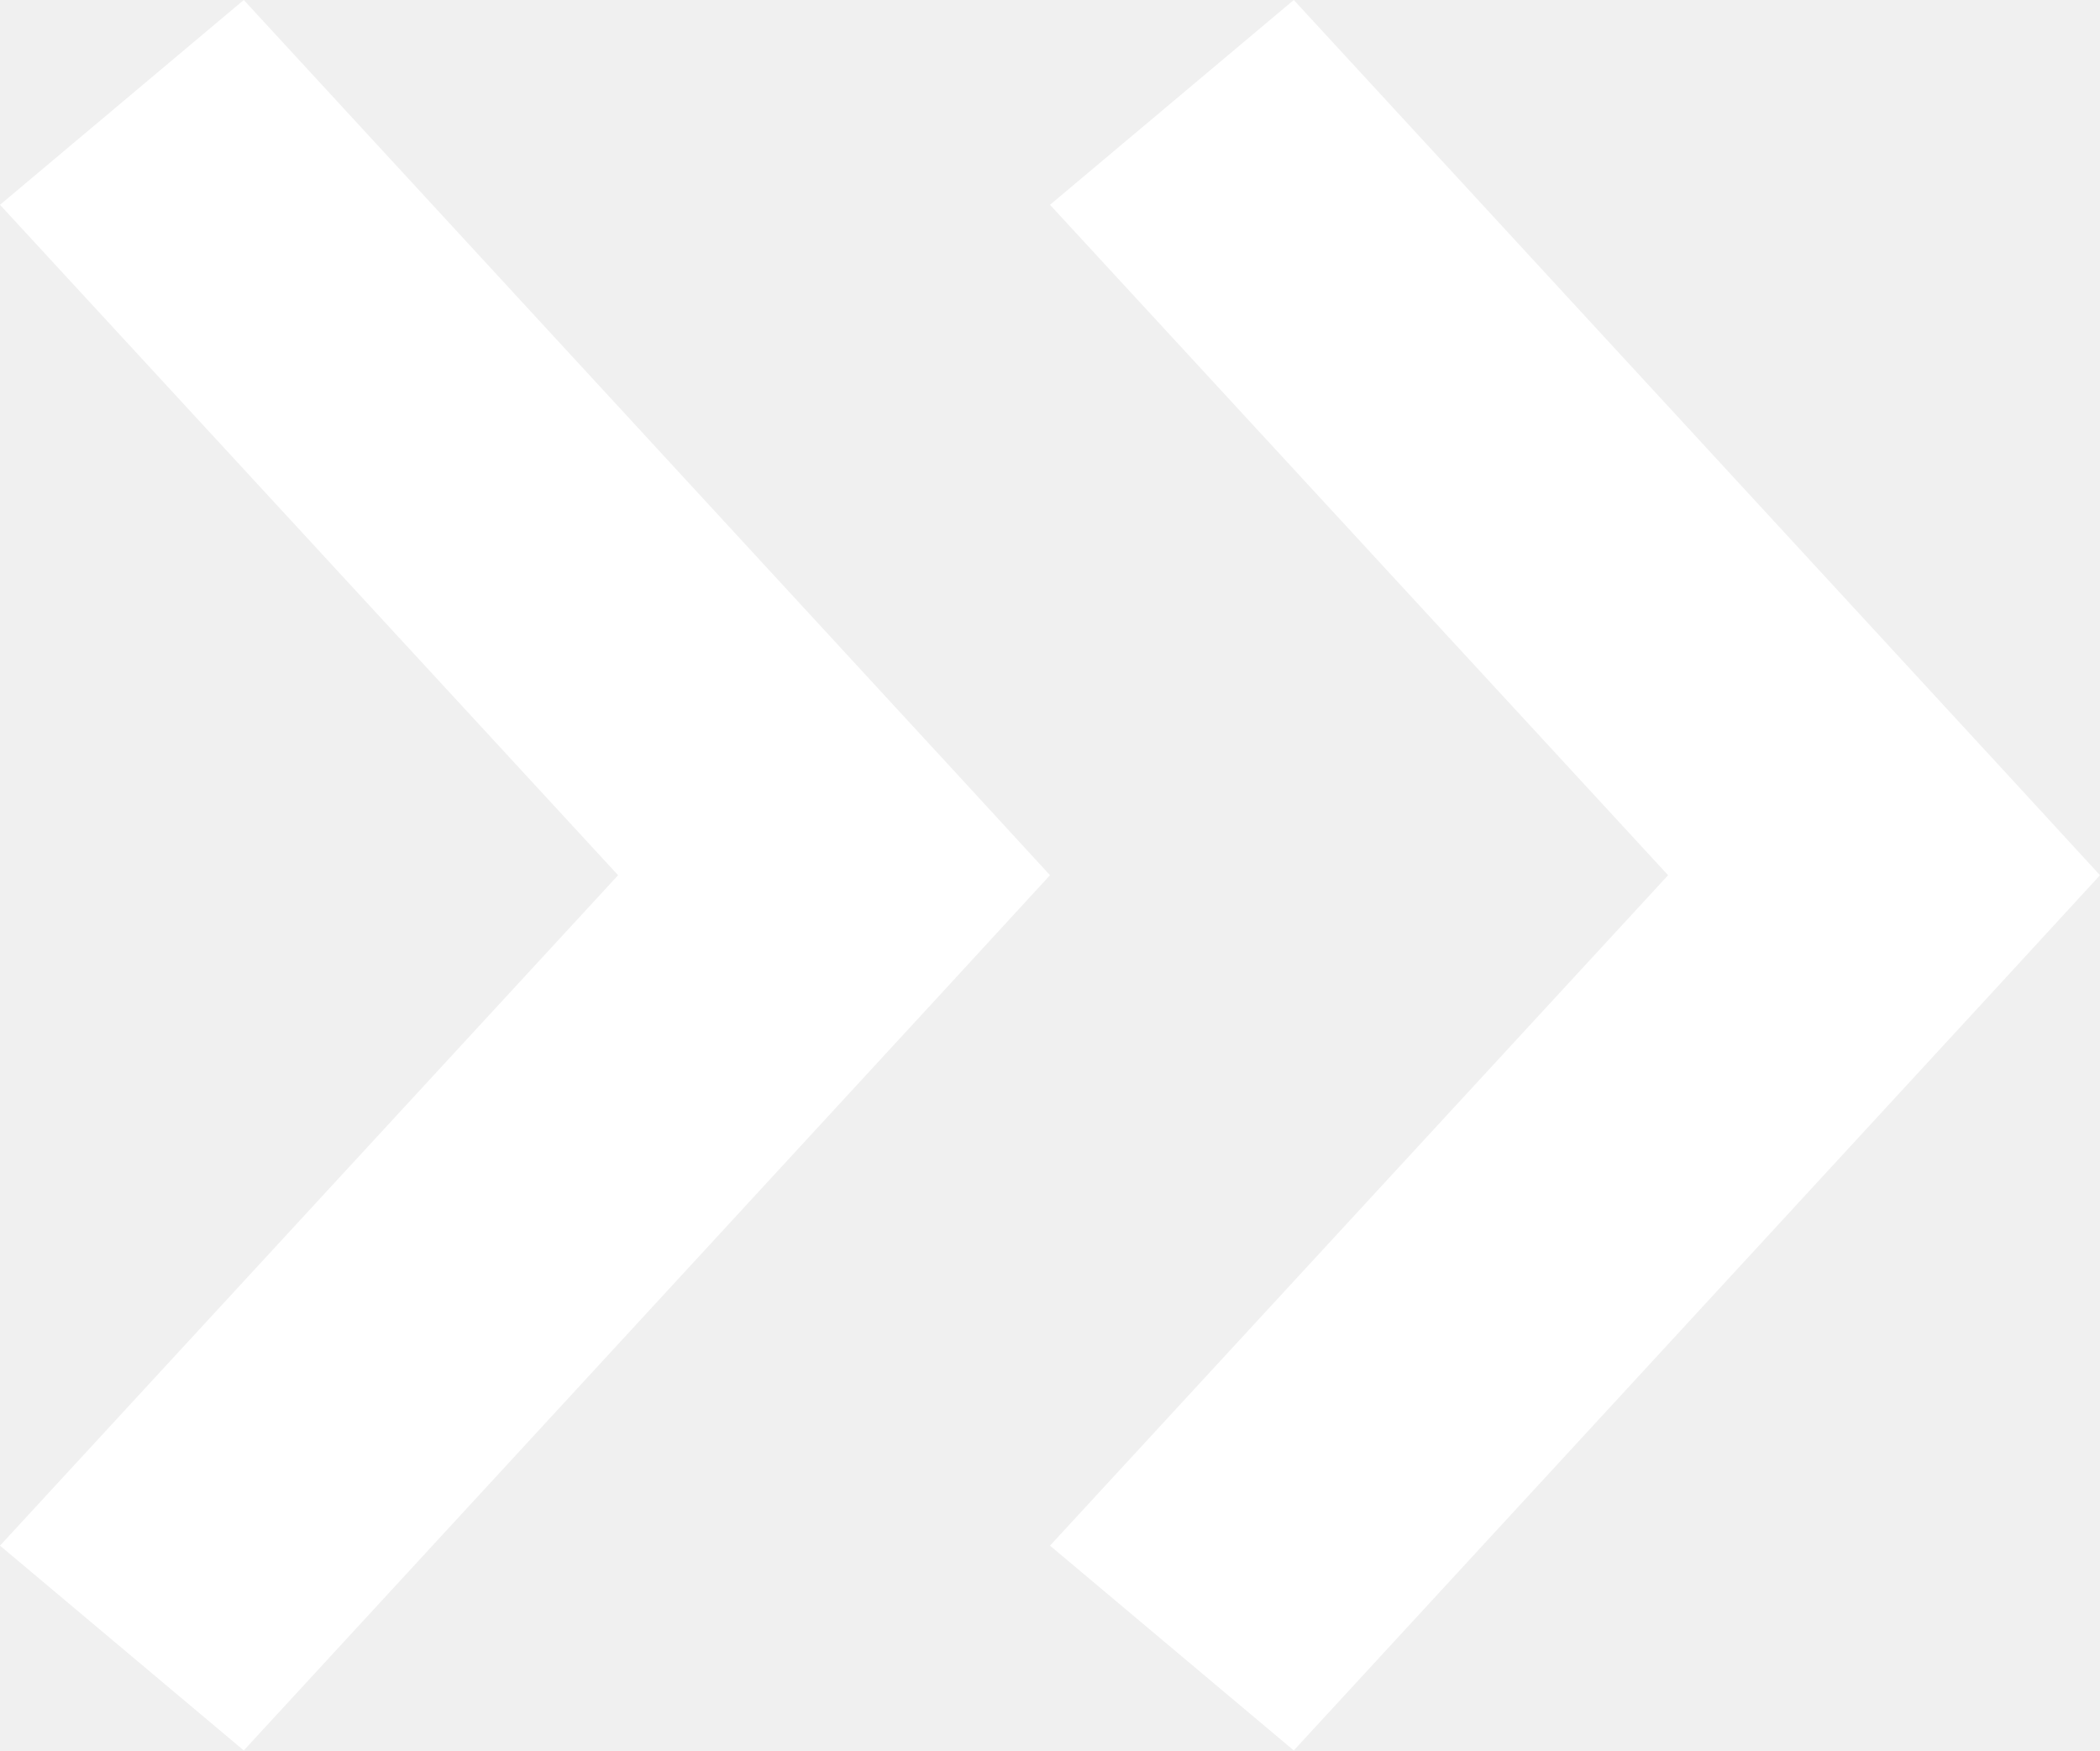
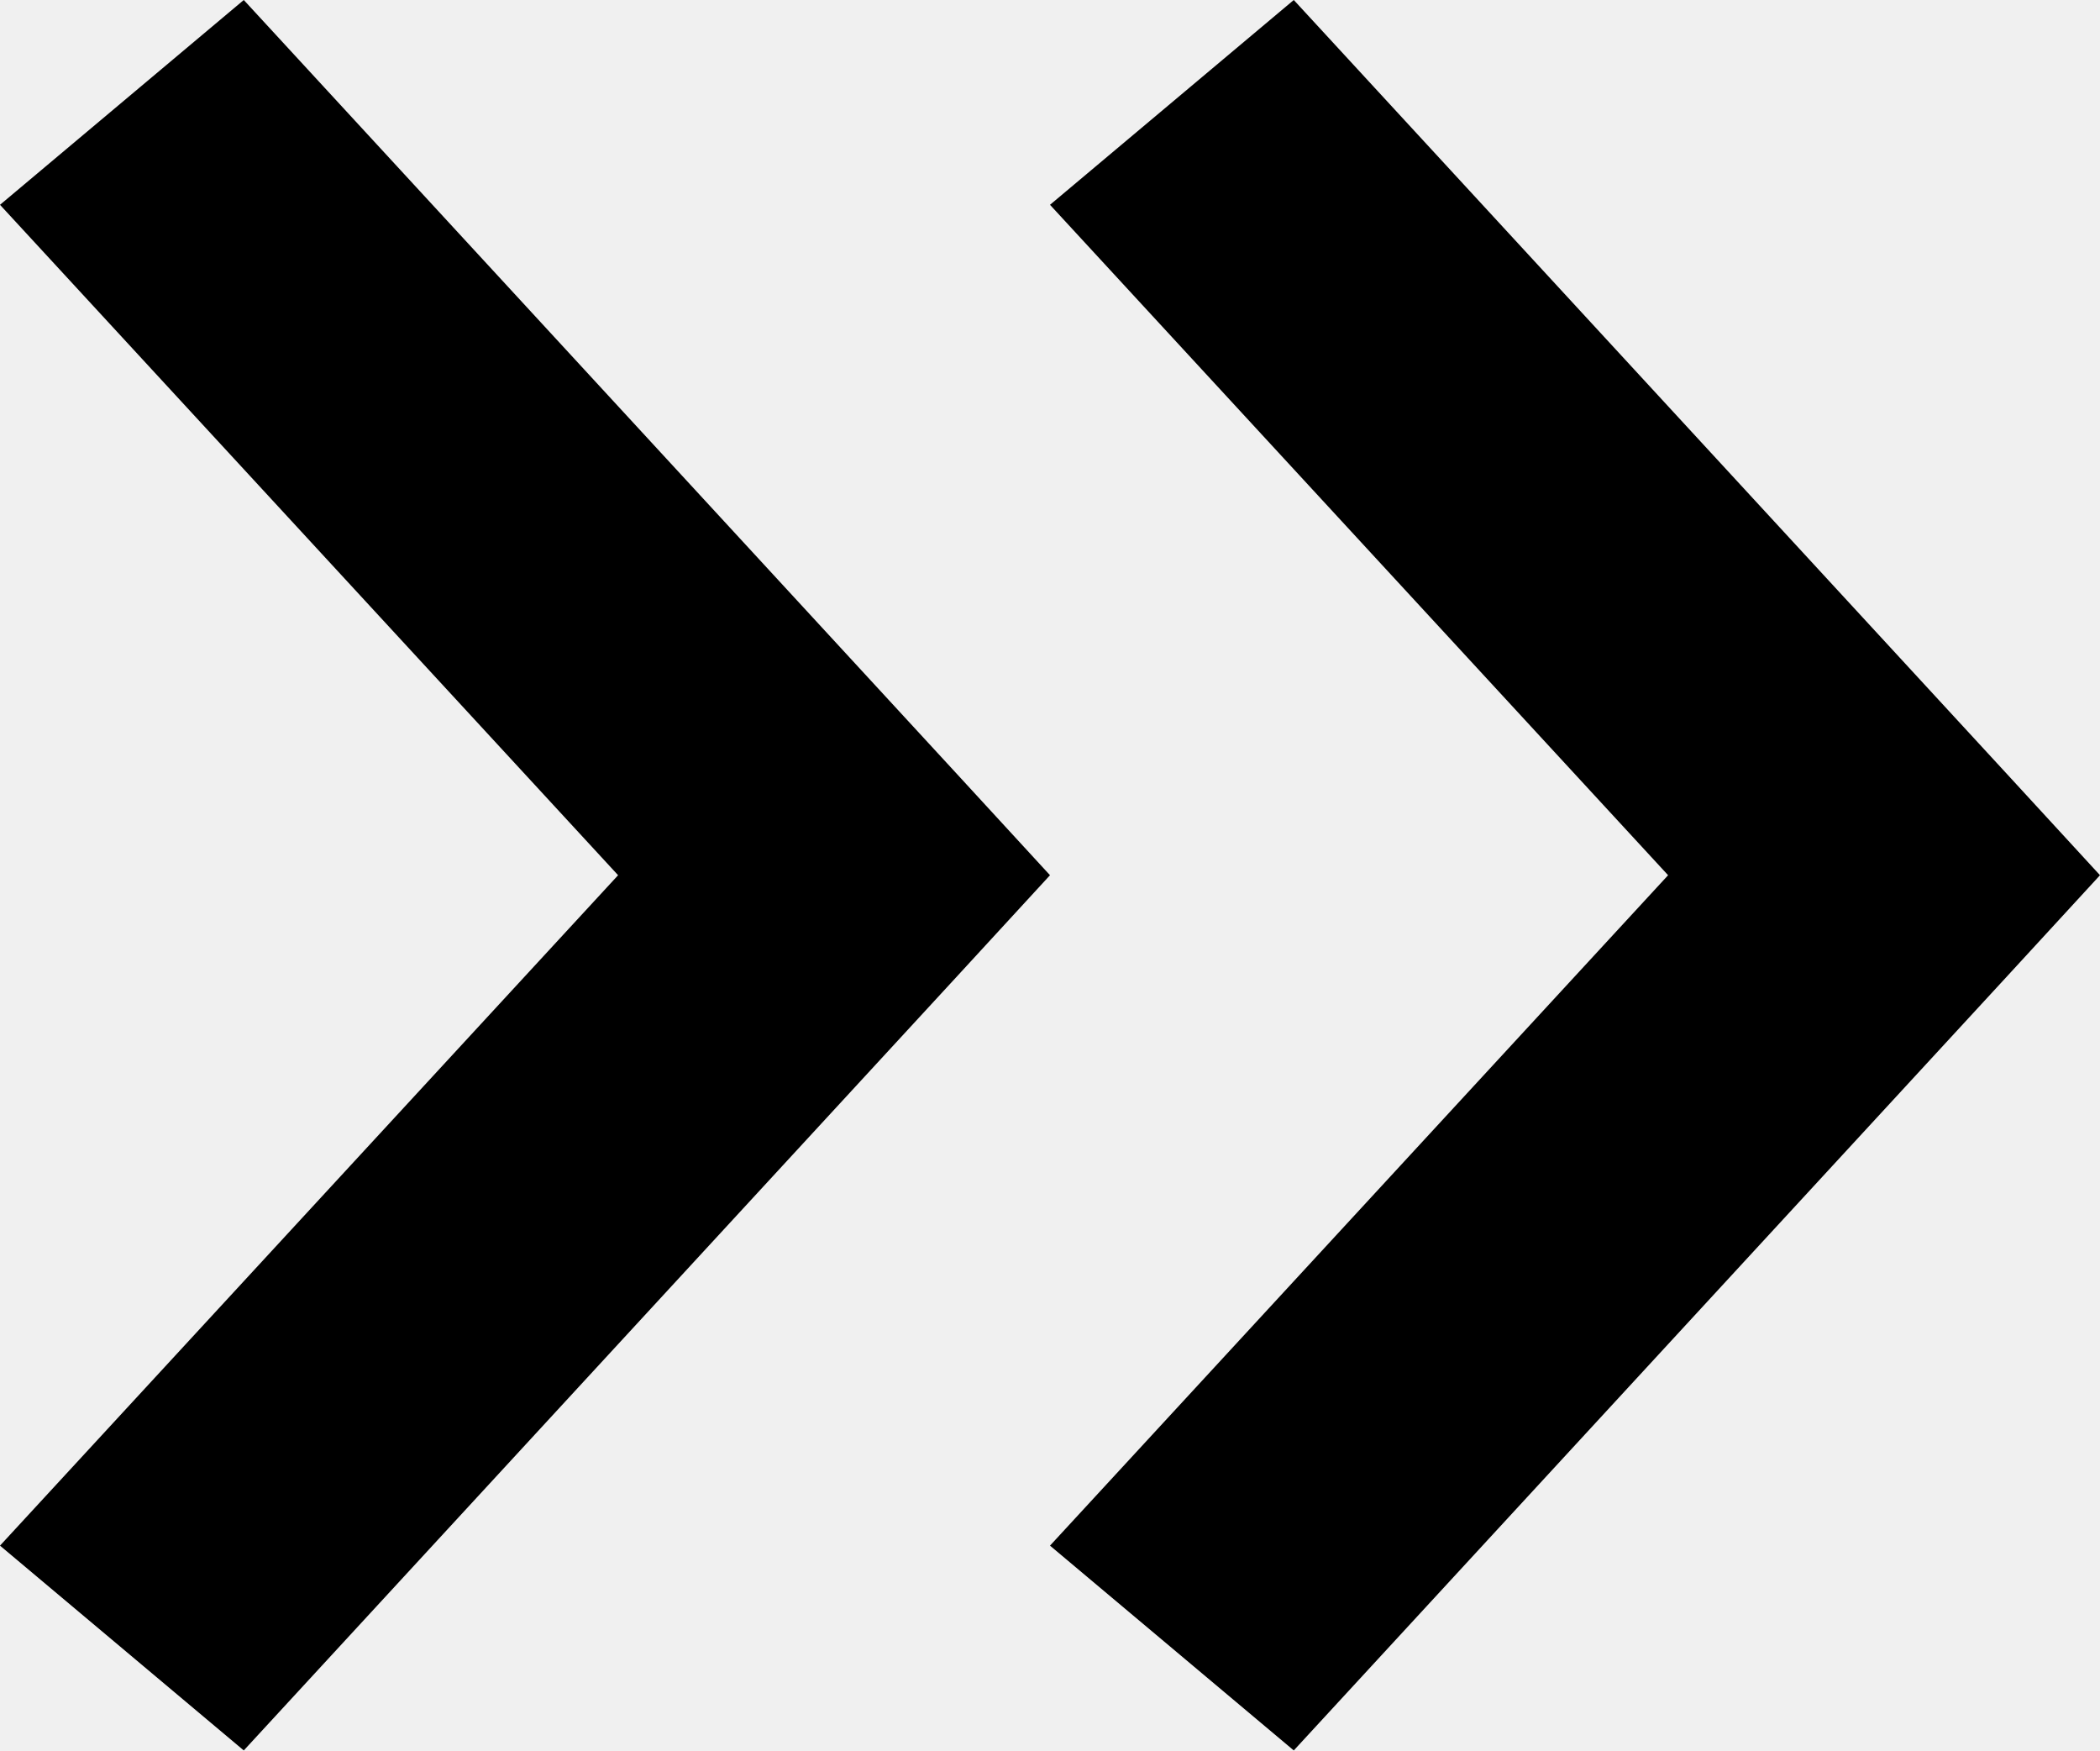
<svg xmlns="http://www.w3.org/2000/svg" height="10" viewBox="0 0 12 10" width="12">
-   <g fill="#fff" transform="">
-     <path d="m6 5.0.538.585 4.069 4.415 1.393-1.17-3.532-3.83 3.532-3.83-1.393-1.17-4.069 4.415z" transform="matrix(-1 0 0 -1 18 10)" />
-     <path d="m0 5.0.538.585 4.069 4.415 1.393-1.17-3.532-3.83 3.532-3.83-1.393-1.17-4.069 4.415z" transform="matrix(-1 0 0 -1 6 10)" />
-   </g>
+   <path d="m6 5.0.538.585 4.069 4.415 1.393-1.17-3.532-3.83 3.532-3.83-1.393-1.17-4.069 4.415z" transform="matrix(-1 0 0 -1 18 10)" />
+   <path d="m0 5.0.538.585 4.069 4.415 1.393-1.17-3.532-3.83 3.532-3.83-1.393-1.17-4.069 4.415z" transform="matrix(-1 0 0 -1 6 10)" />
</svg>
